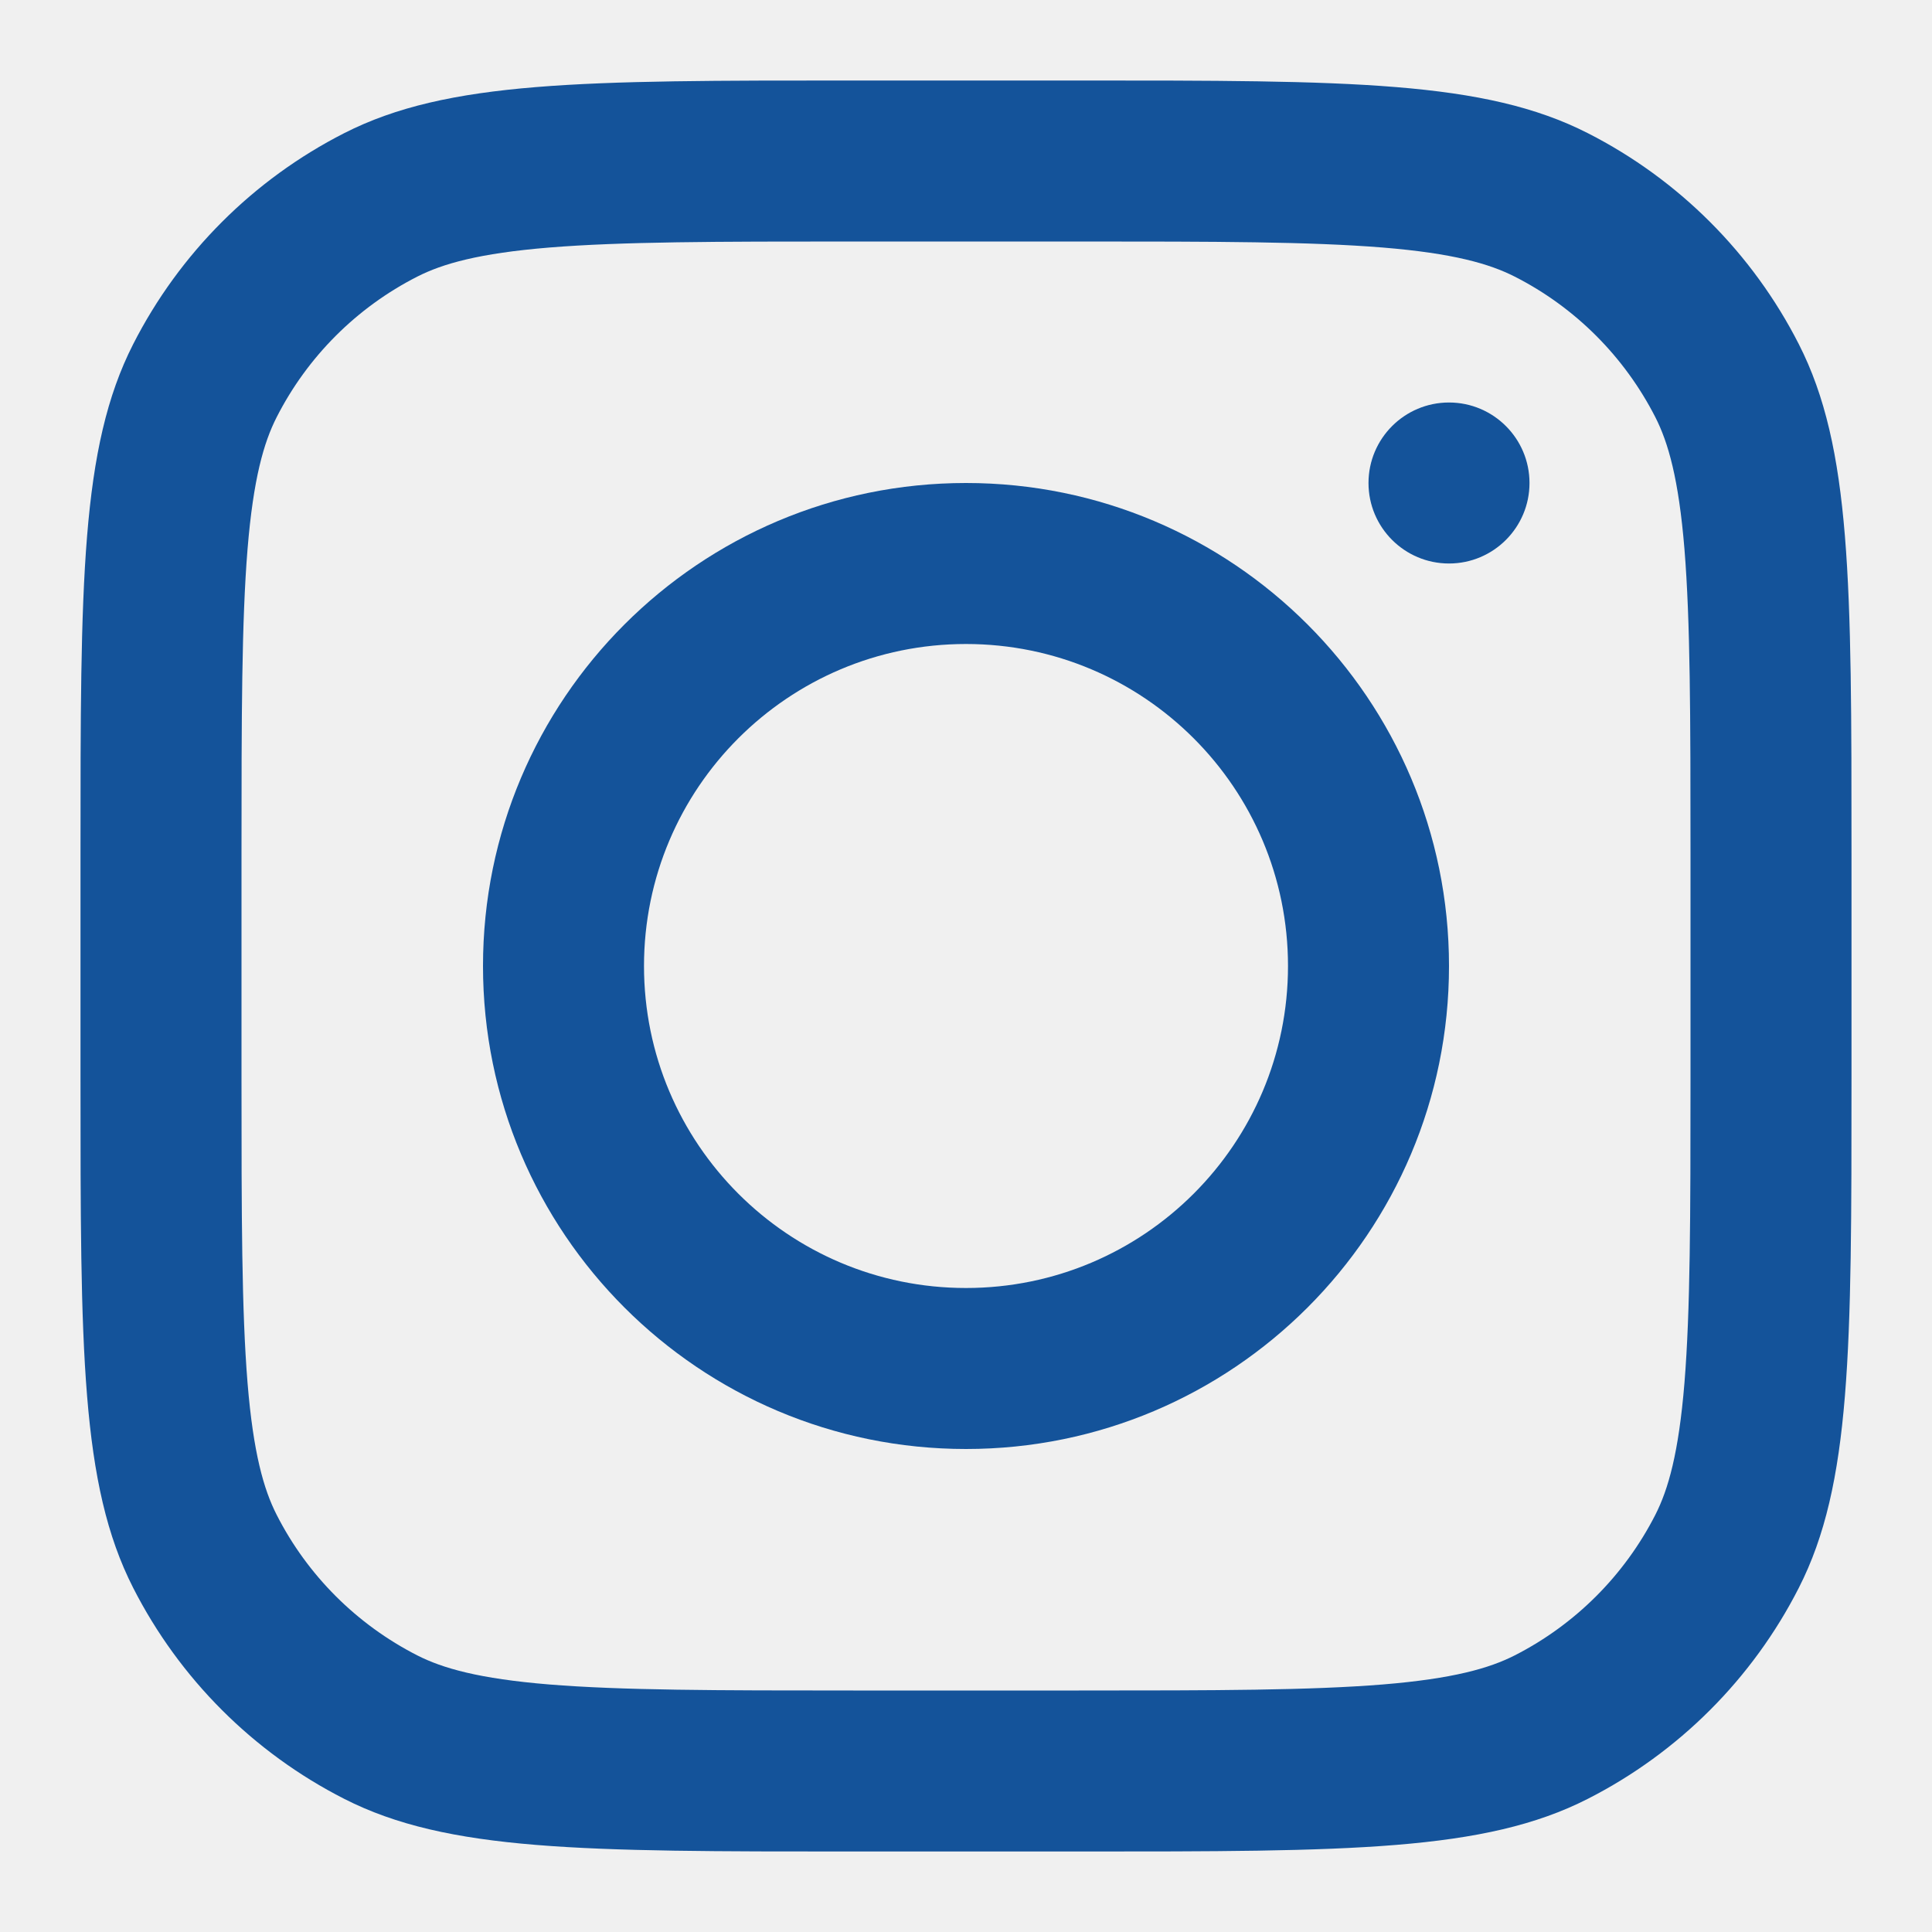
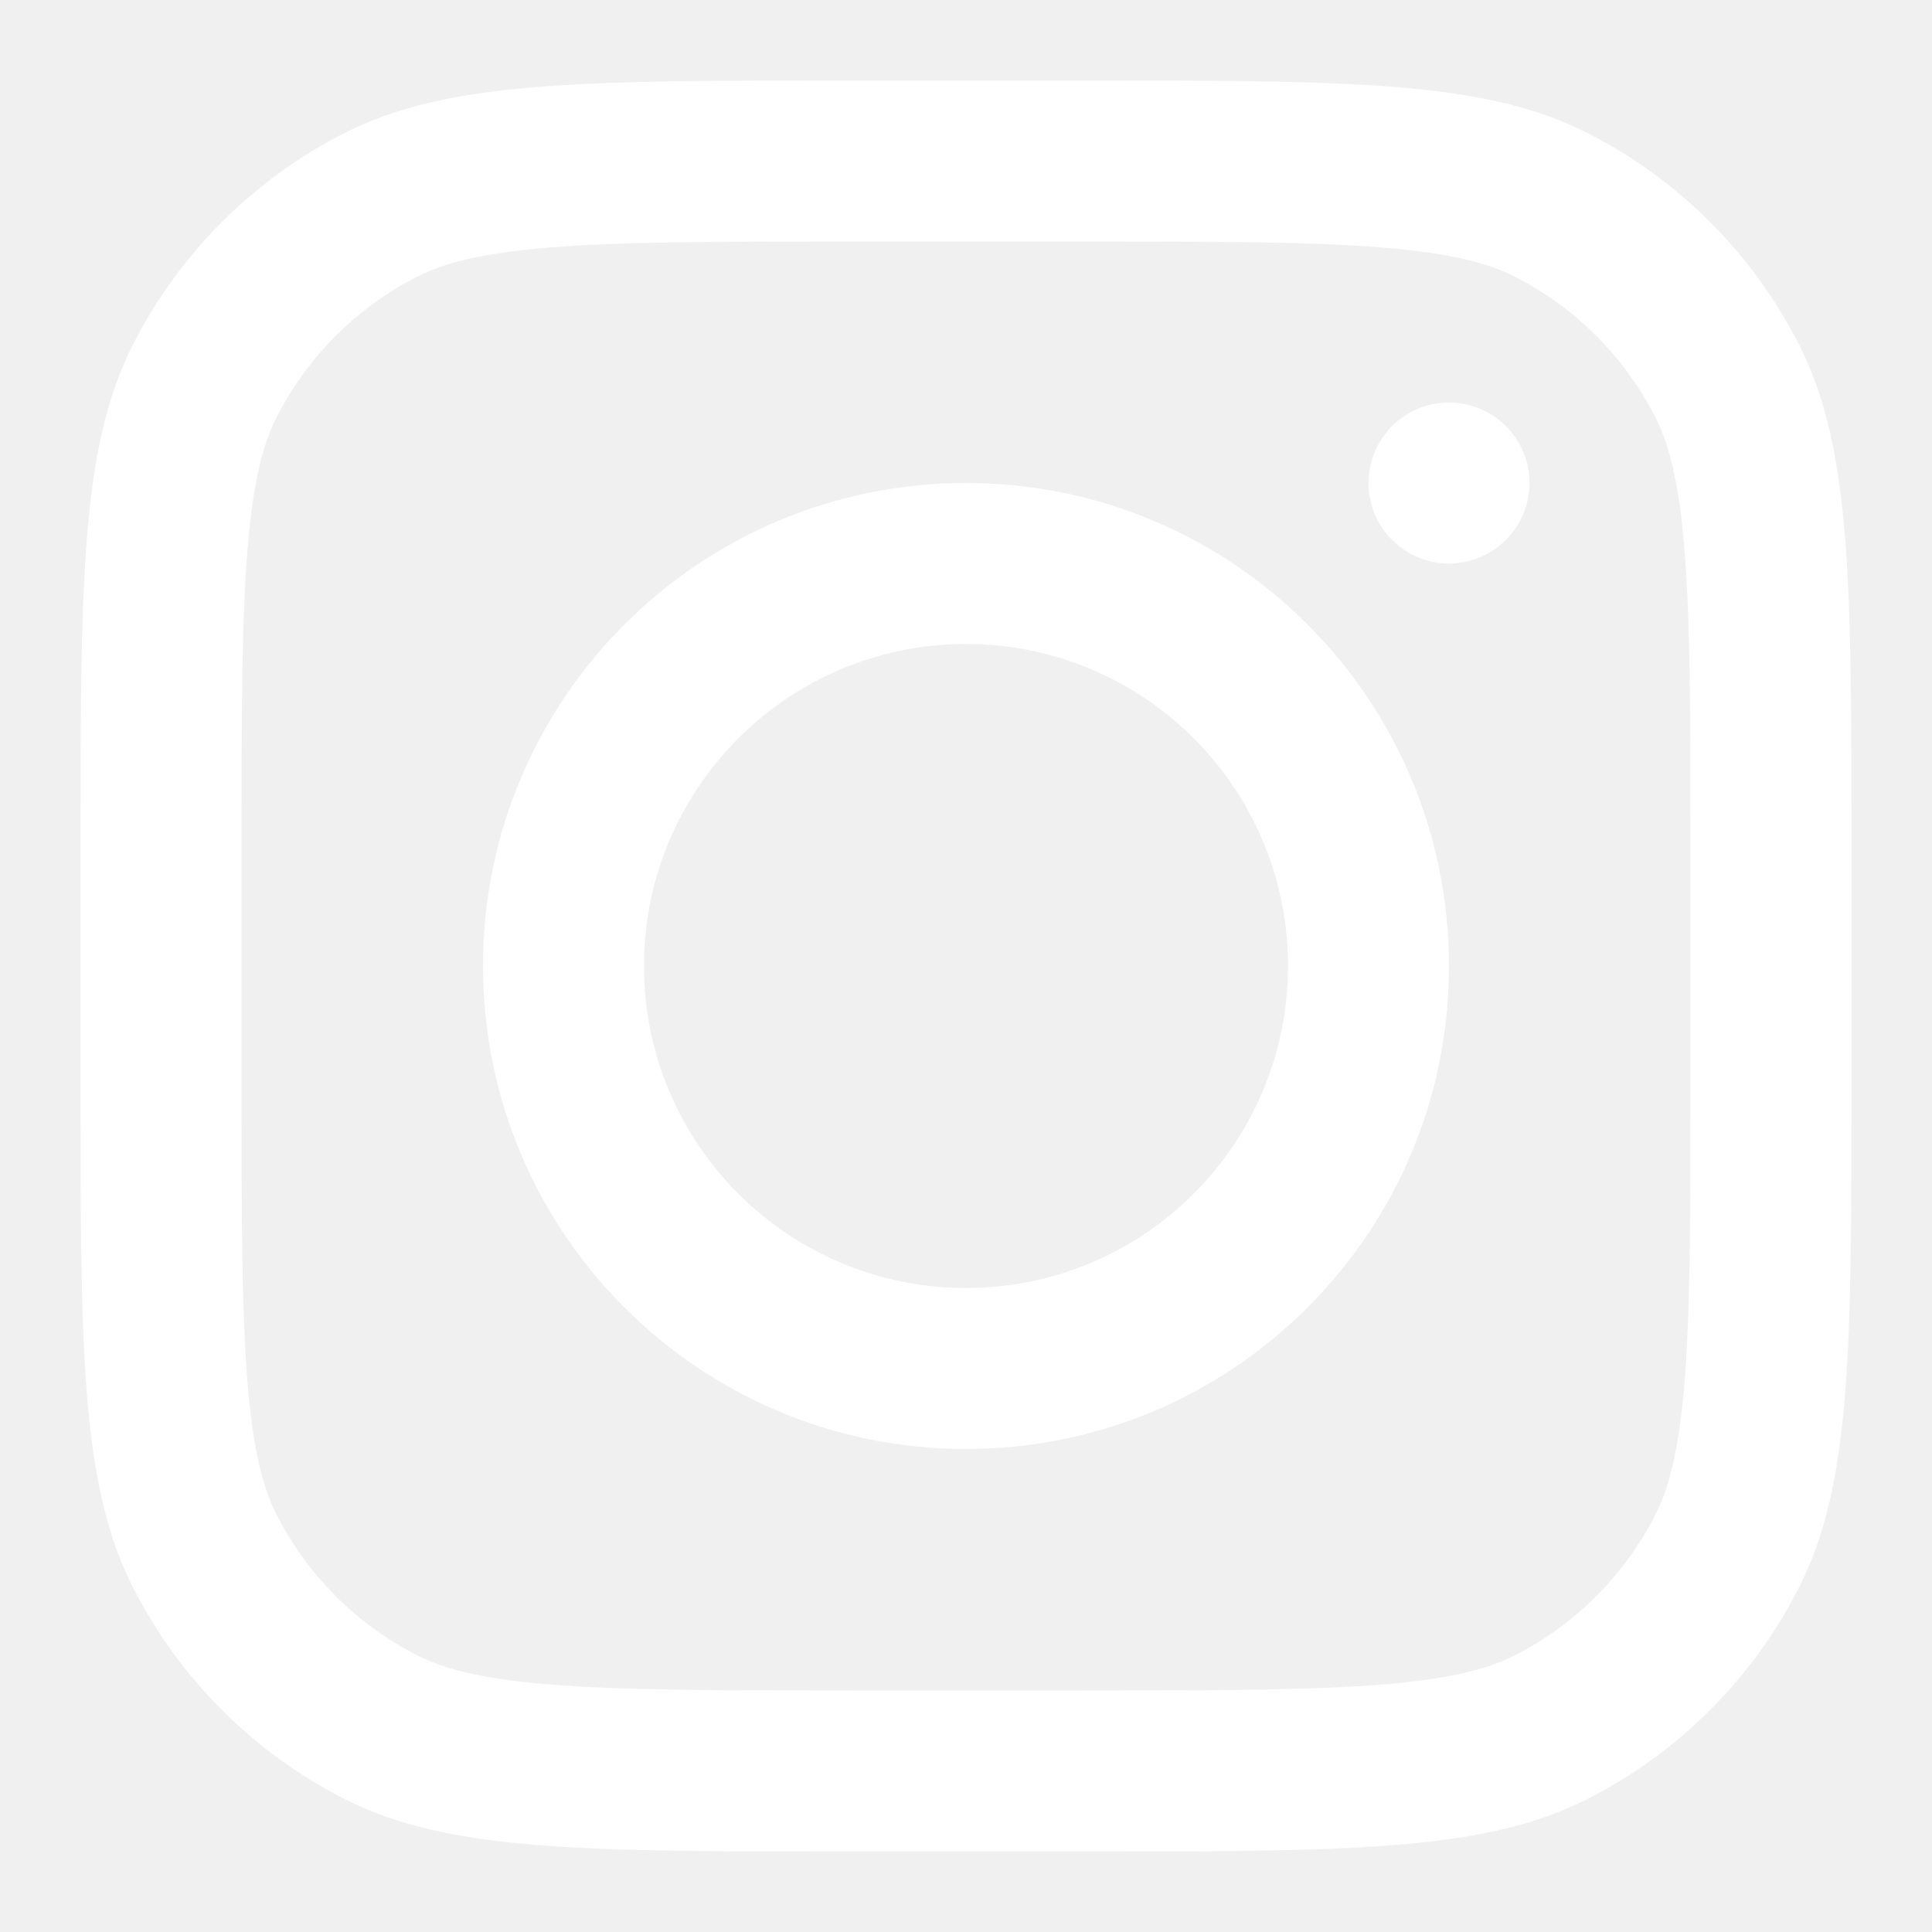
<svg xmlns="http://www.w3.org/2000/svg" width="800px" height="800px" viewBox="0 0 24 24" fill="none">
  <g id="SVGRepo_bgCarrier" stroke-width="0" />
  <g id="SVGRepo_tracerCarrier" stroke-linecap="round" stroke-linejoin="round" />
  <g id="SVGRepo_iconCarrier">
-     <path fill-rule="evenodd" clip-rule="evenodd" d="M12 18C15.314 18 18 15.314 18 12C18 8.686 15.314 6 12 6C8.686 6 6 8.686 6 12C6 15.314 8.686 18 12 18ZM12 16C14.209 16 16 14.209 16 12C16 9.791 14.209 8 12 8C9.791 8 8 9.791 8 12C8 14.209 9.791 16 12 16Z" fill="#14539a" />
-     <path d="M18 5C17.448 5 17 5.448 17 6C17 6.552 17.448 7 18 7C18.552 7 19 6.552 19 6C19 5.448 18.552 5 18 5Z" fill="#14539a" />
-     <path fill-rule="evenodd" clip-rule="evenodd" d="M1.654 4.276C1 5.56 1 7.24 1 10.6V13.4C1 16.76 1 18.441 1.654 19.724C2.229 20.853 3.147 21.771 4.276 22.346C5.56 23 7.24 23 10.6 23H13.4C16.76 23 18.441 23 19.724 22.346C20.853 21.771 21.771 20.853 22.346 19.724C23 18.441 23 16.76 23 13.4V10.6C23 7.24 23 5.56 22.346 4.276C21.771 3.147 20.853 2.229 19.724 1.654C18.441 1 16.76 1 13.4 1H10.6C7.24 1 5.56 1 4.276 1.654C3.147 2.229 2.229 3.147 1.654 4.276ZM13.4 3H10.6C8.887 3 7.722 3.002 6.822 3.075C5.945 3.147 5.497 3.277 5.184 3.436C4.431 3.819 3.819 4.431 3.436 5.184C3.277 5.497 3.147 5.945 3.075 6.822C3.002 7.722 3 8.887 3 10.6V13.4C3 15.113 3.002 16.278 3.075 17.178C3.147 18.055 3.277 18.503 3.436 18.816C3.819 19.569 4.431 20.18 5.184 20.564C5.497 20.723 5.945 20.853 6.822 20.925C7.722 20.998 8.887 21 10.6 21H13.4C15.113 21 16.278 20.998 17.178 20.925C18.055 20.853 18.503 20.723 18.816 20.564C19.569 20.18 20.18 19.569 20.564 18.816C20.723 18.503 20.853 18.055 20.925 17.178C20.998 16.278 21 15.113 21 13.4V10.6C21 8.887 20.998 7.722 20.925 6.822C20.853 5.945 20.723 5.497 20.564 5.184C20.18 4.431 19.569 3.819 18.816 3.436C18.503 3.277 18.055 3.147 17.178 3.075C16.278 3.002 15.113 3 13.4 3Z" fill="#14539a" />
+     <path fill-rule="evenodd" clip-rule="evenodd" d="M12 18C15.314 18 18 15.314 18 12C18 8.686 15.314 6 12 6C8.686 6 6 8.686 6 12C6 15.314 8.686 18 12 18ZM12 16C14.209 16 16 14.209 16 12C16 9.791 14.209 8 12 8C9.791 8 8 9.791 8 12C8 14.209 9.791 16 12 16Z" fill="#ffffff" />
+     <path d="M18 5C17.448 5 17 5.448 17 6C17 6.552 17.448 7 18 7C18.552 7 19 6.552 19 6C19 5.448 18.552 5 18 5Z" fill="#ffffff" />
+     <path fill-rule="evenodd" clip-rule="evenodd" d="M1.654 4.276C1 5.56 1 7.24 1 10.6V13.4C1 16.76 1 18.441 1.654 19.724C2.229 20.853 3.147 21.771 4.276 22.346C5.56 23 7.24 23 10.6 23H13.4C16.76 23 18.441 23 19.724 22.346C20.853 21.771 21.771 20.853 22.346 19.724C23 18.441 23 16.76 23 13.4V10.6C23 7.24 23 5.56 22.346 4.276C21.771 3.147 20.853 2.229 19.724 1.654C18.441 1 16.76 1 13.4 1H10.6C7.24 1 5.56 1 4.276 1.654C3.147 2.229 2.229 3.147 1.654 4.276ZM13.4 3H10.6C8.887 3 7.722 3.002 6.822 3.075C5.945 3.147 5.497 3.277 5.184 3.436C4.431 3.819 3.819 4.431 3.436 5.184C3.277 5.497 3.147 5.945 3.075 6.822C3.002 7.722 3 8.887 3 10.6V13.4C3 15.113 3.002 16.278 3.075 17.178C3.147 18.055 3.277 18.503 3.436 18.816C3.819 19.569 4.431 20.18 5.184 20.564C5.497 20.723 5.945 20.853 6.822 20.925C7.722 20.998 8.887 21 10.6 21H13.4C15.113 21 16.278 20.998 17.178 20.925C18.055 20.853 18.503 20.723 18.816 20.564C19.569 20.18 20.18 19.569 20.564 18.816C20.723 18.503 20.853 18.055 20.925 17.178C20.998 16.278 21 15.113 21 13.4V10.6C21 8.887 20.998 7.722 20.925 6.822C20.853 5.945 20.723 5.497 20.564 5.184C20.18 4.431 19.569 3.819 18.816 3.436C18.503 3.277 18.055 3.147 17.178 3.075C16.278 3.002 15.113 3 13.4 3Z" fill="#ffffff" />
  </g>
</svg>
